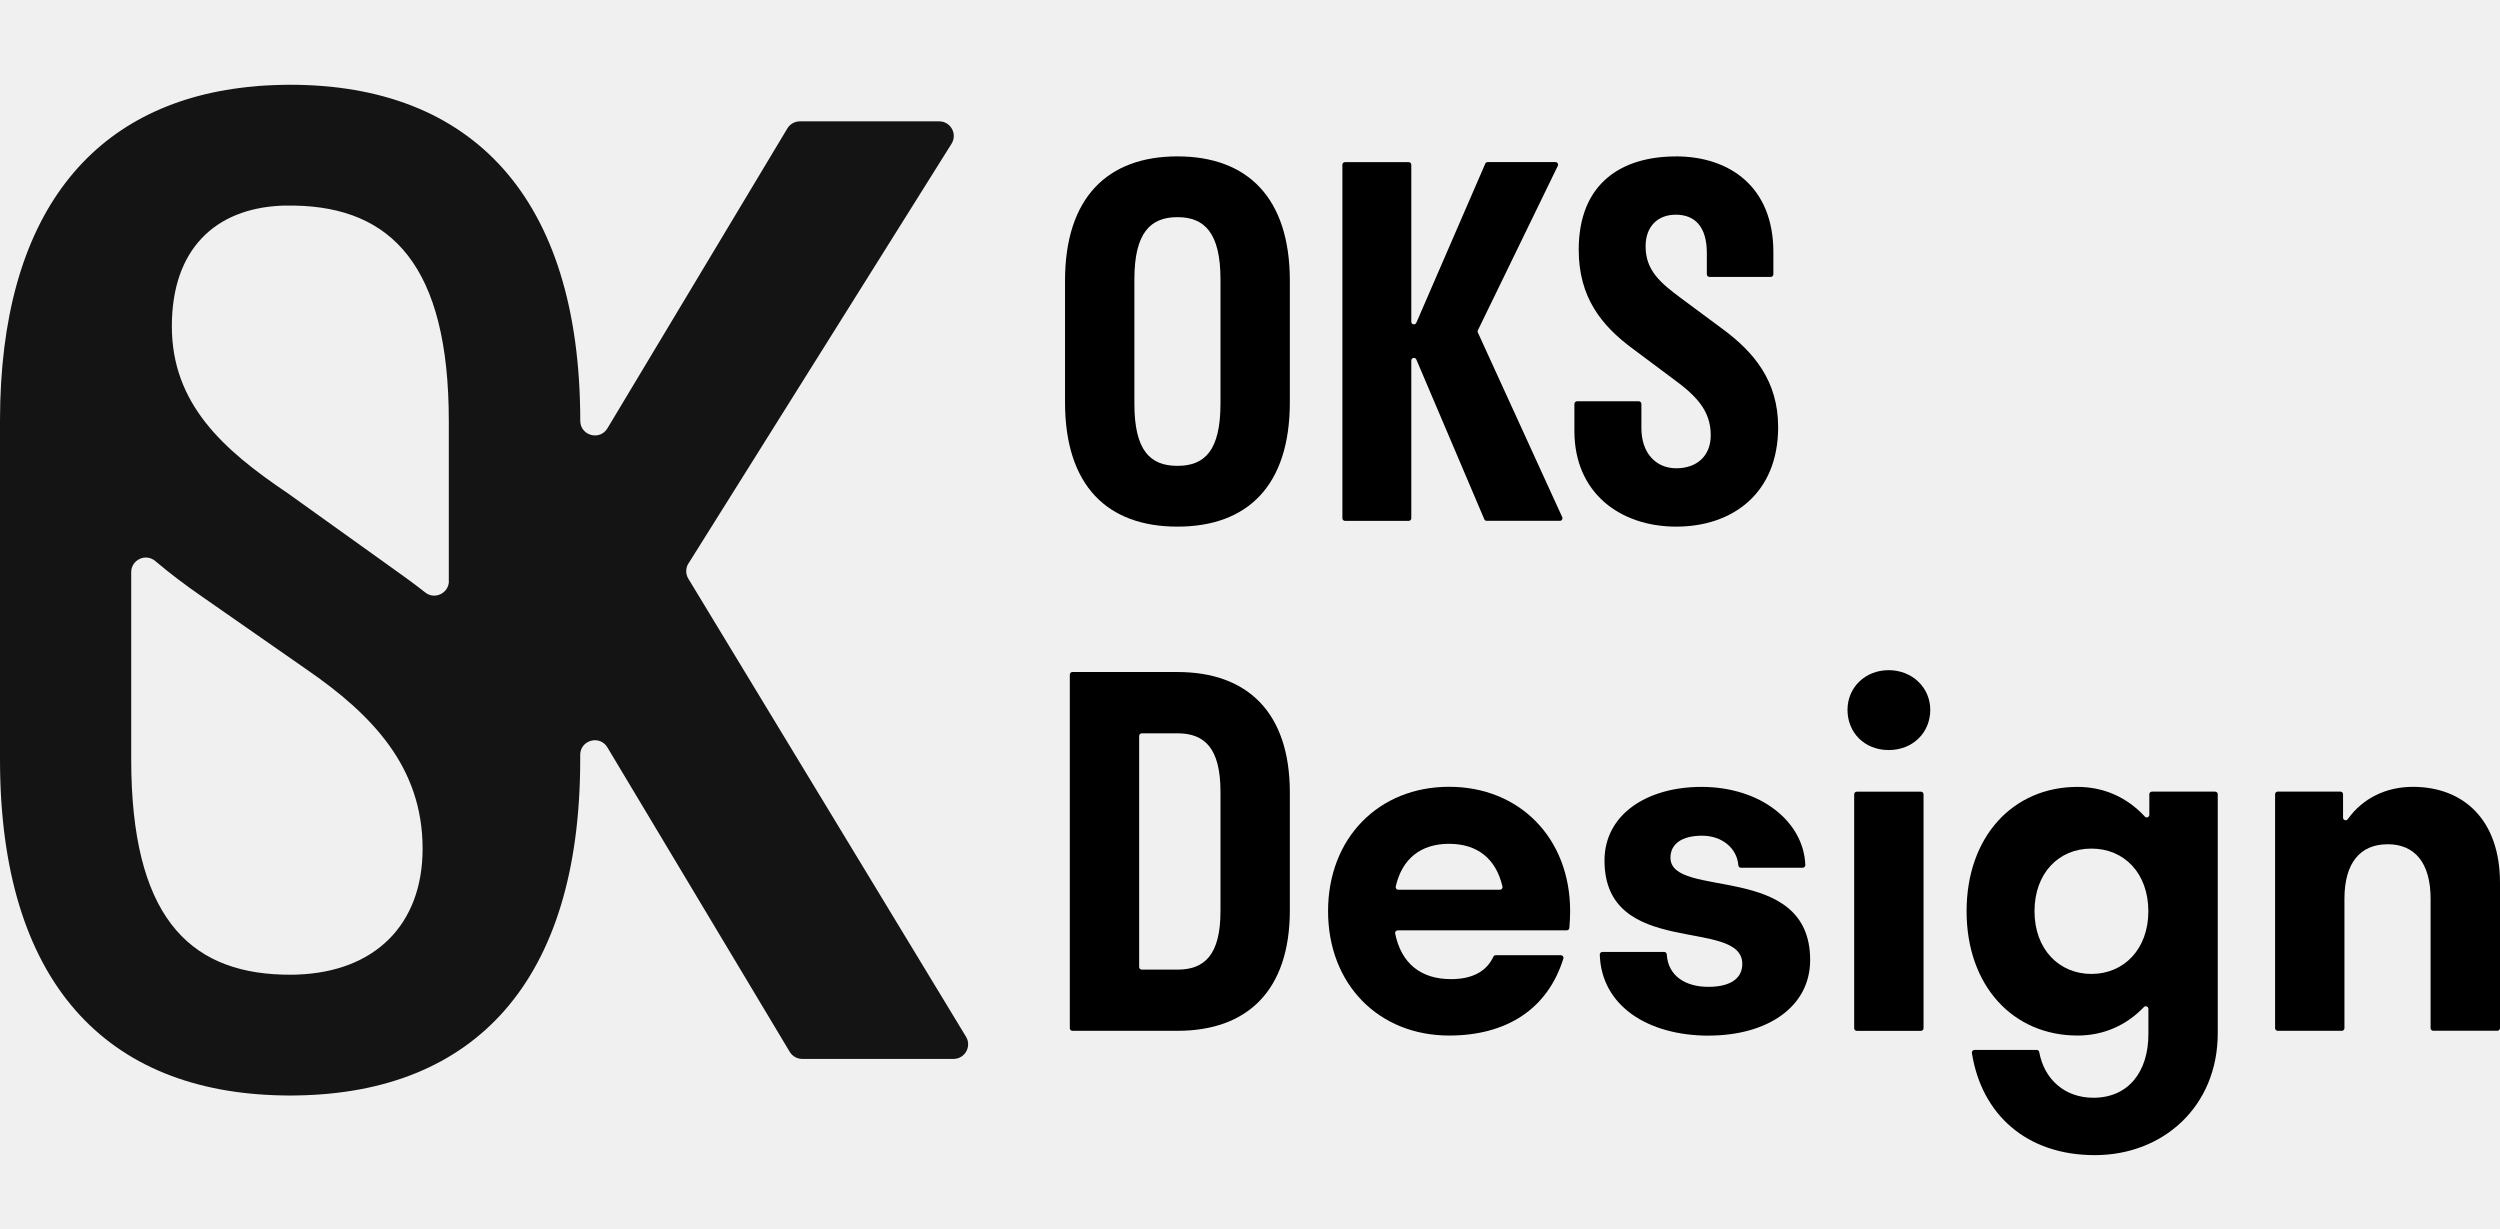
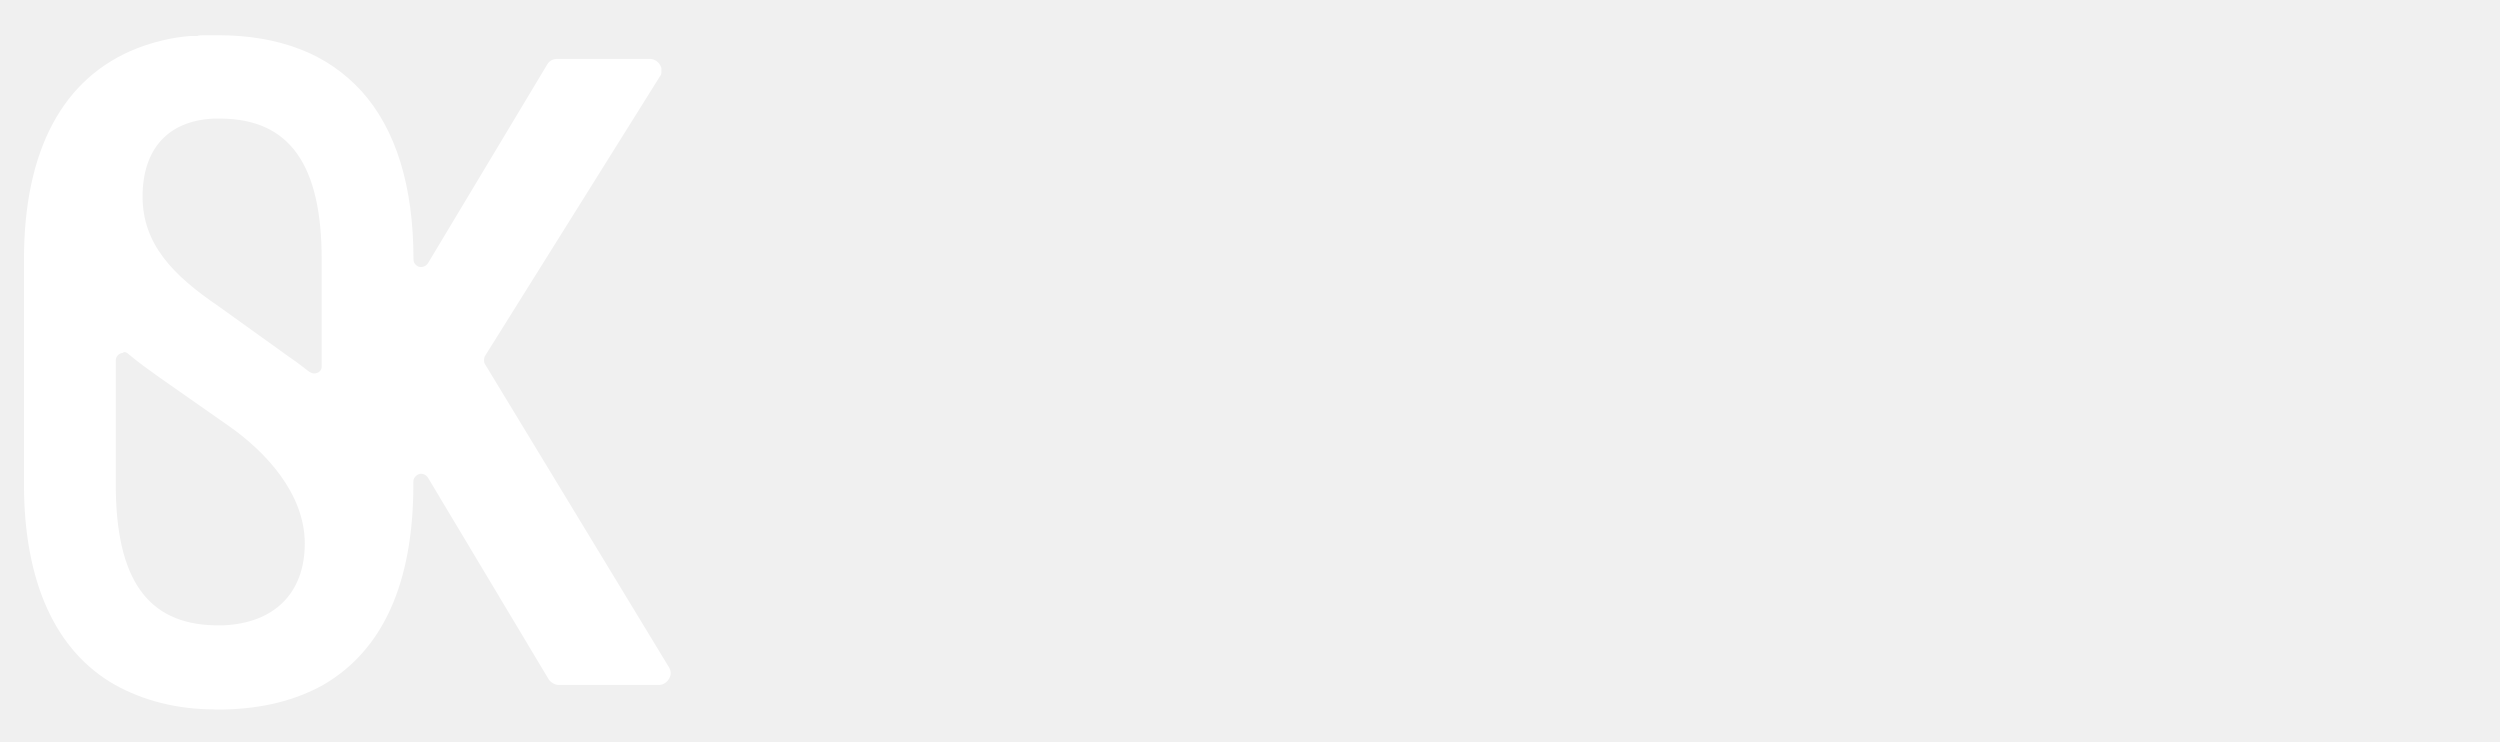
- <svg xmlns="http://www.w3.org/2000/svg" id="Layer_1" data-name="Layer 1" viewBox="0 0 486.63 239.21">
+ <svg xmlns="http://www.w3.org/2000/svg" id="Layer_1" data-name="Layer 1" viewBox="0 0 417.19 123.8">
  <defs>
    <style>
      .cls-1 {
-         fill: #141414;
+         fill: #fff;
      }
    </style>
  </defs>
-   <path class="cls-1" d="M134.02,109.67l51.2-81.69c1.19-1.9-.17-4.36-2.41-4.36h-27.11c-1,0-1.92.53-2.44,1.38l-35.02,58.37c-1.49,2.48-5.29,1.42-5.29-1.46h0c-.02-43.69-21.23-65.41-56.48-65.41h-.26c-.46,0-.92,0-1.39.02-.54.02-1.08.02-1.61.05h-.02c-.53.02-1.07.05-1.6.08-.38.02-.75.05-1.12.07-.76.06-1.52.14-2.28.22C17.92,20.17,0,41.76,0,81.91v65.92c0,43.39,20.67,64.87,55.15,65.4.44,0,.88.02,1.32.02s.89,0,1.32-.02c34.46-.53,55.15-22,55.15-65.4v-.89c0-2.89,3.81-3.94,5.29-1.46l35.49,59.26c.52.86,1.44,1.38,2.44,1.38h29.44c2.22,0,3.59-2.43,2.43-4.33l-54.04-89.14c-.56-.92-.55-2.08.02-2.99h0ZM57.93,189.71c-.49.02-.98.02-1.47.02s-.98,0-1.46-.02c-18.53-.54-29.46-11.75-29.46-41.89v-36.44c0-2.42,2.83-3.74,4.67-2.18,2.89,2.44,5.95,4.75,9.13,6.94l20.18,14.06c13.03,8.94,22.74,19.16,22.74,35,0,14.85-9.35,23.95-24.34,24.5h0ZM87.38,113.08c0,2.37-2.73,3.72-4.6,2.25-1.98-1.56-4.04-3.07-6.14-4.55l-20.7-14.82c-12.53-8.43-22.49-17.37-22.49-32.45s8.51-22.87,21.23-23.47h.07c.18-.02.38-.02.57-.02h2.03c18.87.35,30.01,11.71,30.01,41.9v31.17h0Z" />
-   <g>
-     <path d="M207.31,78.3v-23.65c0-16.2,8.29-24.21,21.88-24.21s21.88,8.01,21.88,24.21v23.65c0,16.29-8.29,24.21-21.88,24.21s-21.88-7.91-21.88-24.21h0ZM237.57,78.58v-24.21c0-9.12-3.17-12.1-8.38-12.1s-8.38,2.98-8.38,12.1v24.21c0,9.12,3.07,12.1,8.38,12.1s8.38-2.98,8.38-12.1Z" />
-     <path d="M275.69,62.83l13.42-30.97c.08-.19.26-.31.47-.31h13.19c.37,0,.62.39.46.73l-15.56,32.02c-.07.14-.07.3,0,.43l16.42,35.93c.15.34-.09.72-.46.72h-14.24c-.2,0-.39-.12-.47-.31l-13.23-31.1c-.22-.51-.98-.35-.98.2v30.71c0,.28-.23.51-.51.51h-12.39c-.28,0-.51-.23-.51-.51V32.07c0-.28.23-.51.51-.51h12.39c.28,0,.51.23.51.51v30.56c0,.55.75.71.97.2h0Z" />
-     <path d="M326.2,30.44c10.52,0,18.99,5.96,18.99,18.62v4.33c0,.28-.23.51-.51.51h-11.93c-.28,0-.51-.23-.51-.51v-4.15c0-5.12-2.33-7.45-6.05-7.45-3.45,0-5.87,2.23-5.87,6.15,0,4.66,2.79,7.08,7.08,10.24l7.92,5.87c6.05,4.47,10.8,10.06,10.8,19.09,0,12.94-8.94,19.37-19.83,19.37s-19.83-6.52-19.83-18.62v-5.27c0-.28.23-.51.51-.51h12.02c.28,0,.51.23.51.51v4.71c0,4.84,2.79,7.82,6.8,7.82s6.7-2.42,6.7-6.42c0-4.93-2.98-7.82-7.45-11.08l-7.73-5.77c-6.05-4.47-10.52-9.96-10.52-19.27,0-13.04,8.47-18.16,18.9-18.16h0Z" />
-     <path d="M251.07,154.29v22.9c0,15.64-8.29,23.46-21.88,23.46h-20.44c-.28,0-.51-.23-.51-.51v-68.82c0-.28.23-.51.51-.51h20.44c13.59,0,21.88,7.82,21.88,23.46v.02ZM237.57,177.38v-23.28c0-8.57-3.17-11.36-8.38-11.36h-6.94c-.28,0-.51.23-.51.51v44.98c0,.28.23.51.51.51h6.94c5.21,0,8.38-2.79,8.38-11.36h0Z" />
-     <path d="M272.07,181.1c-.32,0-.57.3-.5.61,1.17,5.76,4.94,8.88,10.87,8.88,4.14,0,6.89-1.48,8.25-4.36.08-.18.26-.3.45-.3h12.68c.34,0,.59.34.49.66-3.05,9.81-11.04,14.98-22.24,14.98-13.69,0-23.56-9.96-23.56-24.21s9.87-24.21,23.56-24.21,23.56,9.96,23.56,24.21c0,1.14-.07,2.2-.15,3.26-.02.26-.24.47-.51.47h-32.9ZM272.18,173.19h19.78c.32,0,.57-.31.5-.62-1.26-5.46-4.92-8.32-10.39-8.32s-9.14,2.85-10.39,8.32c-.07.32.18.62.5.62h0Z" />
-     <path d="M332.62,201.59c-11.8,0-20.91-5.76-21.22-15.77,0-.29.23-.53.52-.53h12.02c.27,0,.48.22.5.49.25,4.23,3.69,6.31,8.09,6.31,4.1,0,6.61-1.49,6.61-4.47,0-9.12-26.82-.93-26.82-20.11,0-8.94,8.19-14.34,18.9-14.34,11.32,0,19.86,6.62,20.19,15.21.01.29-.23.53-.52.53h-12.02c-.27,0-.48-.21-.5-.49-.26-3.3-3.15-5.75-7.06-5.75s-6.15,1.58-6.15,4.28c0,8.19,27.19.65,27.19,19.92,0,9.22-8.47,14.71-19.74,14.71h.01Z" />
-     <path d="M359.62,138.18c0-4.38,3.45-7.73,8.01-7.73s8.1,3.35,8.1,7.73-3.35,7.82-8.1,7.82-8.01-3.45-8.01-7.82ZM360.92,200.15v-45.54c0-.28.23-.51.51-.51h12.48c.28,0,.51.23.51.51v45.54c0,.28-.23.51-.51.51h-12.48c-.28,0-.51-.23-.51-.51h0Z" />
-     <path d="M382.8,177.38c0-14.53,9.03-24.21,21.6-24.21,5.22,0,9.73,2.12,13.1,5.78.31.34.87.11.87-.35v-4c0-.28.23-.51.51-.51h12.3c.28,0,.51.23.51.51v46.51c0,14.25-10.61,23.74-23.93,23.74s-22.04-7.93-23.93-19.89c-.05-.31.2-.59.51-.59h12.11c.24,0,.45.18.49.42.98,5.35,5.01,8.89,10.54,8.89,6.8,0,10.71-5.03,10.71-12.38v-4.92c0-.45-.55-.68-.87-.36-3.36,3.51-7.78,5.55-12.92,5.55-12.57,0-21.6-9.68-21.6-24.21v.02ZM418.18,177.38c0-7.36-4.66-12.2-11.08-12.2s-11.08,4.84-11.08,12.2,4.75,12.2,11.08,12.2,11.08-4.84,11.08-12.2Z" />
-     <path d="M464.73,164.34c-5.31,0-8.38,3.63-8.38,10.61v25.19c0,.28-.23.51-.51.51h-12.48c-.28,0-.51-.23-.51-.51v-45.54c0-.28.23-.51.51-.51h12.21c.28,0,.51.23.51.51v4.56c0,.5.63.69.92.29,2.89-4.04,7.41-6.29,12.68-6.29,9.68,0,16.95,6.24,16.95,18.71v28.26c0,.28-.23.51-.51.51h-12.49c-.28,0-.51-.23-.51-.51v-25.19c0-6.98-3.07-10.61-8.38-10.61h0Z" />
-   </g>
+   <path class="cls-1" d="M35.8,118.38c-6.38,0-12-1.53-16.6-4.09-9.96-5.62-15.2-17.24-15.2-33.46v-37.54c0-18.26,6.51-30.39,18.9-35.24,2.68-1.02,5.62-1.79,8.81-2.04h1.28c0-.13,1.02-.13,1.02-.13h2.43c4.98,0,9.58.77,13.54,2.3,4.09,1.53,7.53,3.96,10.34,7.02,5.75,6.38,8.68,15.83,8.68,28.09,0,.51.26.77.38.89.26.26.51.38.89.38.51,0,.89-.26,1.15-.64l19.92-33.2c.38-.64,1.02-.89,1.66-.89h15.45c.89,0,1.66.64,1.92,1.53v.77c0,.26-.13.51-.26.64l-29.24,46.74c-.13.38-.13.89,0,1.15l30.77,50.7c.38.64.38,1.28,0,1.92s-1.02,1.02-1.66,1.02h-16.73c-.64,0-1.28-.38-1.66-.89l-20.18-33.71c-.26-.38-.64-.64-1.15-.64s-1.28.51-1.28,1.28v.51c0,16.47-5.11,27.71-15.07,33.46-4.6,2.55-10.09,3.96-16.6,4.09,0,0-1.53,0-1.53,0ZM20.6,58.88c-.64,0-1.28.51-1.28,1.28v20.69c0,15.71,5.24,23.24,16.47,23.5h1.53c8.43-.38,13.54-5.36,13.54-13.66s-6.51-15.32-12.77-19.67l-11.49-8.04c-1.79-1.28-3.58-2.55-5.24-3.96-.26-.26-.51-.26-.77-.26,0,0,0,.13,0,.13ZM35.54,19.8c-7.53.38-11.75,5.11-11.75,13.02s5.11,13.15,12.64,18.26l11.75,8.43c1.15.77,2.3,1.66,3.45,2.55.26.13.51.26.77.26.64,0,1.28-.38,1.28-1.15h0v-17.88c0-15.83-5.36-23.37-16.73-23.5h-1.4v-.26.26h0Z" />
</svg>
